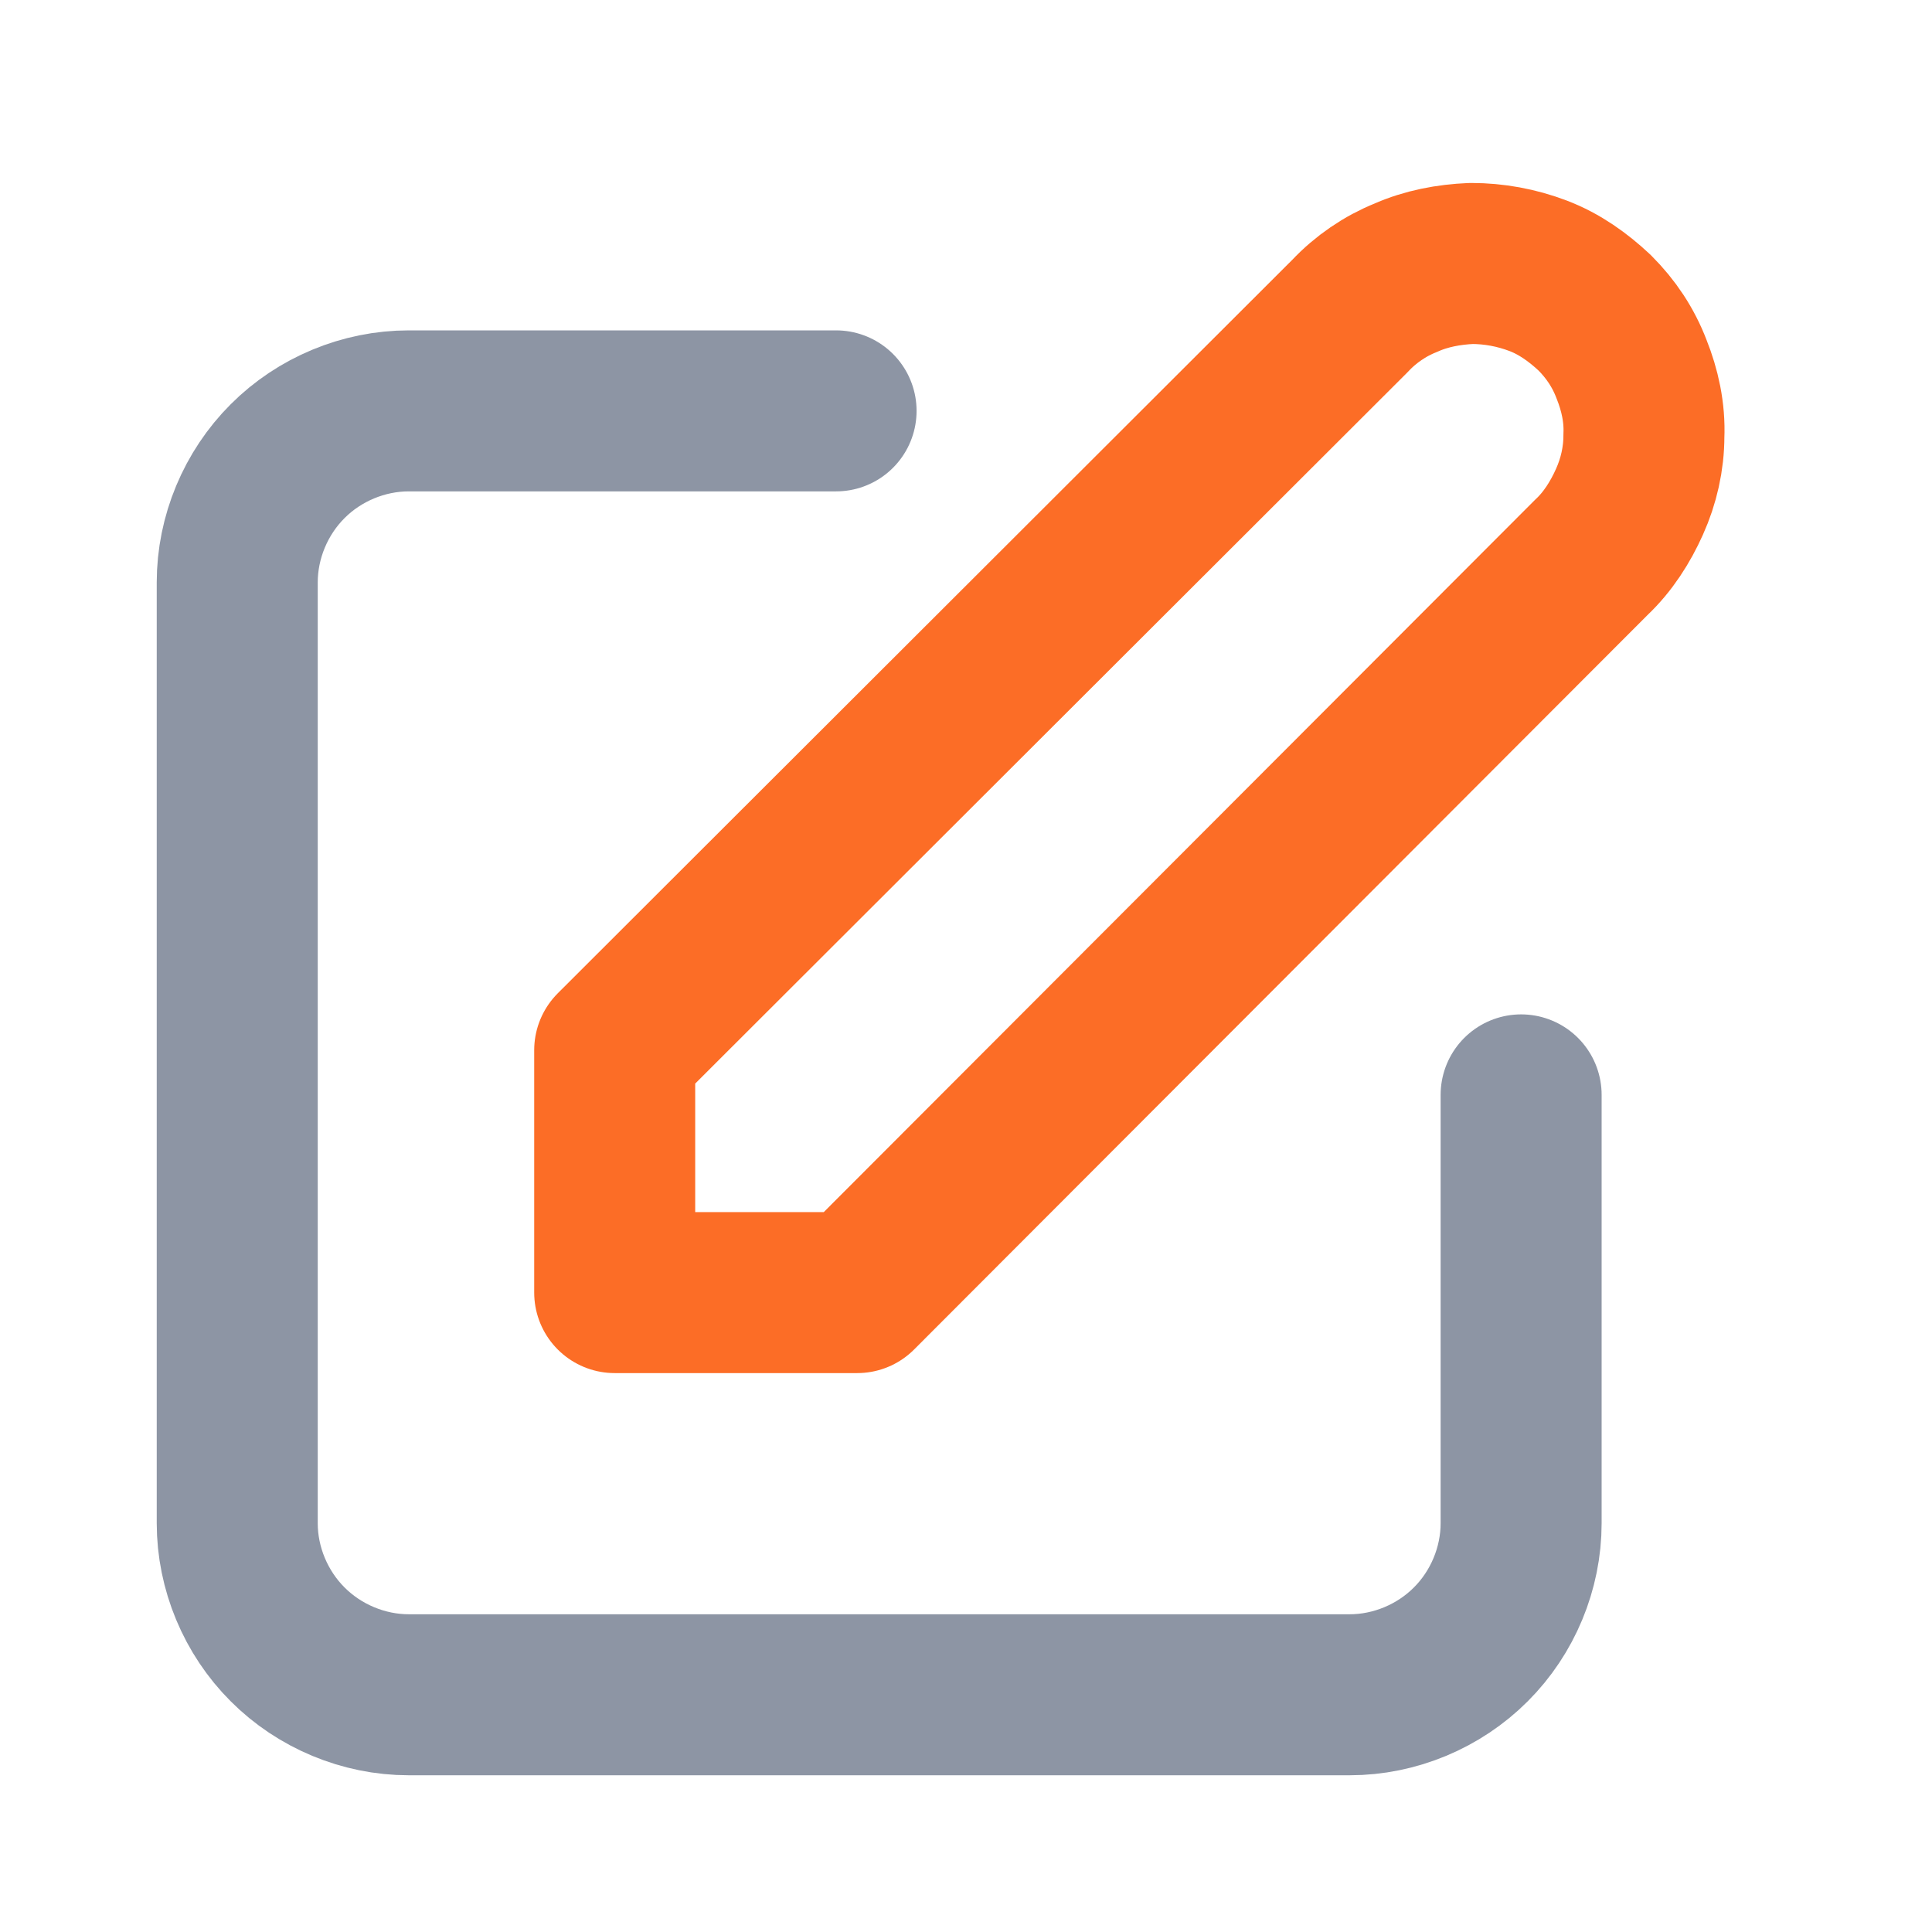
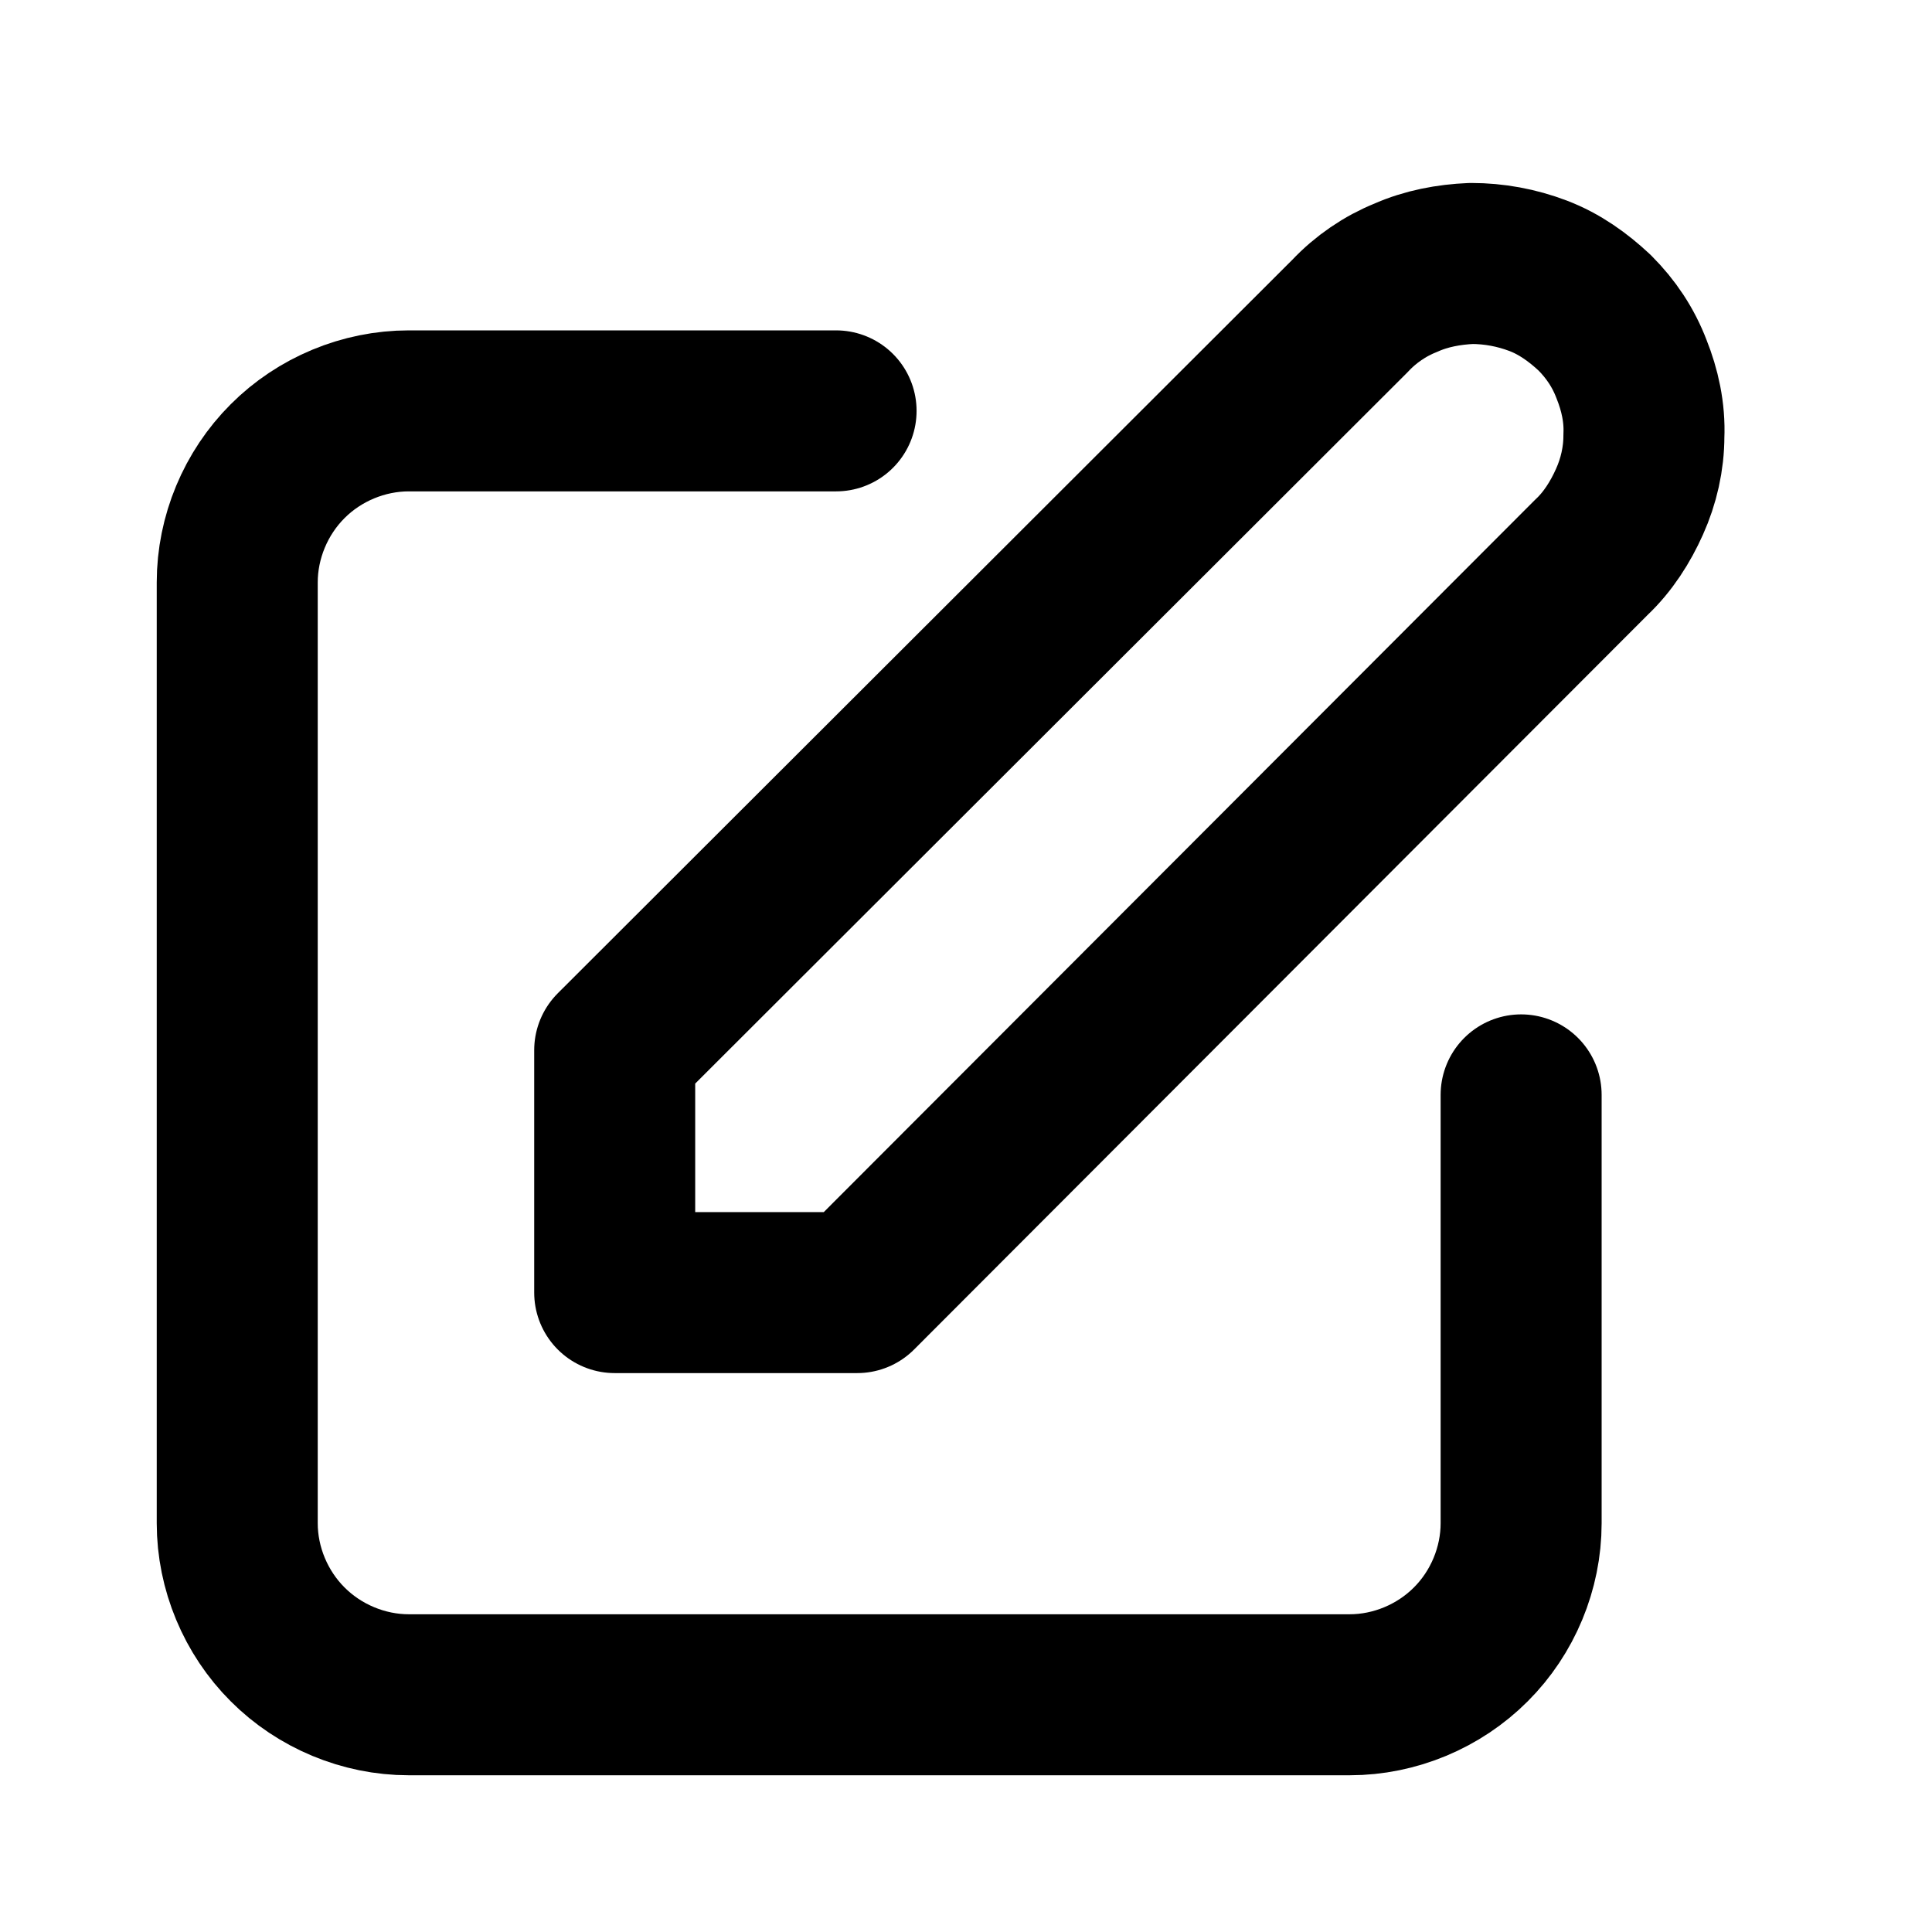
- <svg xmlns="http://www.w3.org/2000/svg" width="24" height="24" viewBox="0 0 24 24" fill="none">
-   <path d="M10.386 5.104H5.078C4.517 5.104 3.968 5.333 3.573 5.729C3.177 6.124 2.947 6.673 2.947 7.235V18.922C2.947 19.483 3.177 20.032 3.573 20.427C3.968 20.823 4.517 21.053 5.078 21.053H16.766C17.327 21.053 17.876 20.823 18.271 20.427C18.667 20.032 18.896 19.483 18.896 18.922V13.601" stroke="#8D95A4" stroke-width="2" stroke-linecap="round" stroke-linejoin="round" />
-   <path d="M16.772 3.923C16.963 3.719 17.206 3.553 17.461 3.451C17.716 3.337 17.997 3.285 18.277 3.273C18.558 3.273 18.839 3.324 19.107 3.426C19.375 3.528 19.605 3.694 19.809 3.885C20.013 4.089 20.166 4.319 20.268 4.587C20.37 4.842 20.434 5.123 20.421 5.416C20.421 5.697 20.357 5.978 20.242 6.233C20.128 6.488 19.974 6.73 19.77 6.922L10.648 16.057H7.636V13.046L16.772 3.923Z" stroke="#FC6D26" stroke-width="2" stroke-linecap="round" stroke-linejoin="round" />
+ <svg xmlns="http://www.w3.org/2000/svg" width="24" height="24" viewBox="0 0 24 24" fill="none" stroke="currentColor">
+   <path d="M10.386 5.104H5.078C4.517 5.104 3.968 5.333 3.573 5.729C3.177 6.124 2.947 6.673 2.947 7.235V18.922C2.947 19.483 3.177 20.032 3.573 20.427C3.968 20.823 4.517 21.053 5.078 21.053H16.766C17.327 21.053 17.876 20.823 18.271 20.427C18.667 20.032 18.896 19.483 18.896 18.922V13.601" stroke-width="2" stroke-linecap="round" stroke-linejoin="round" />
+   <path d="M16.772 3.923C16.963 3.719 17.206 3.553 17.461 3.451C17.716 3.337 17.997 3.285 18.277 3.273C18.558 3.273 18.839 3.324 19.107 3.426C19.375 3.528 19.605 3.694 19.809 3.885C20.013 4.089 20.166 4.319 20.268 4.587C20.37 4.842 20.434 5.123 20.421 5.416C20.421 5.697 20.357 5.978 20.242 6.233C20.128 6.488 19.974 6.73 19.77 6.922L10.648 16.057H7.636V13.046L16.772 3.923Z" stroke-width="2" stroke-linecap="round" stroke-linejoin="round" class="highlight" />
</svg>
